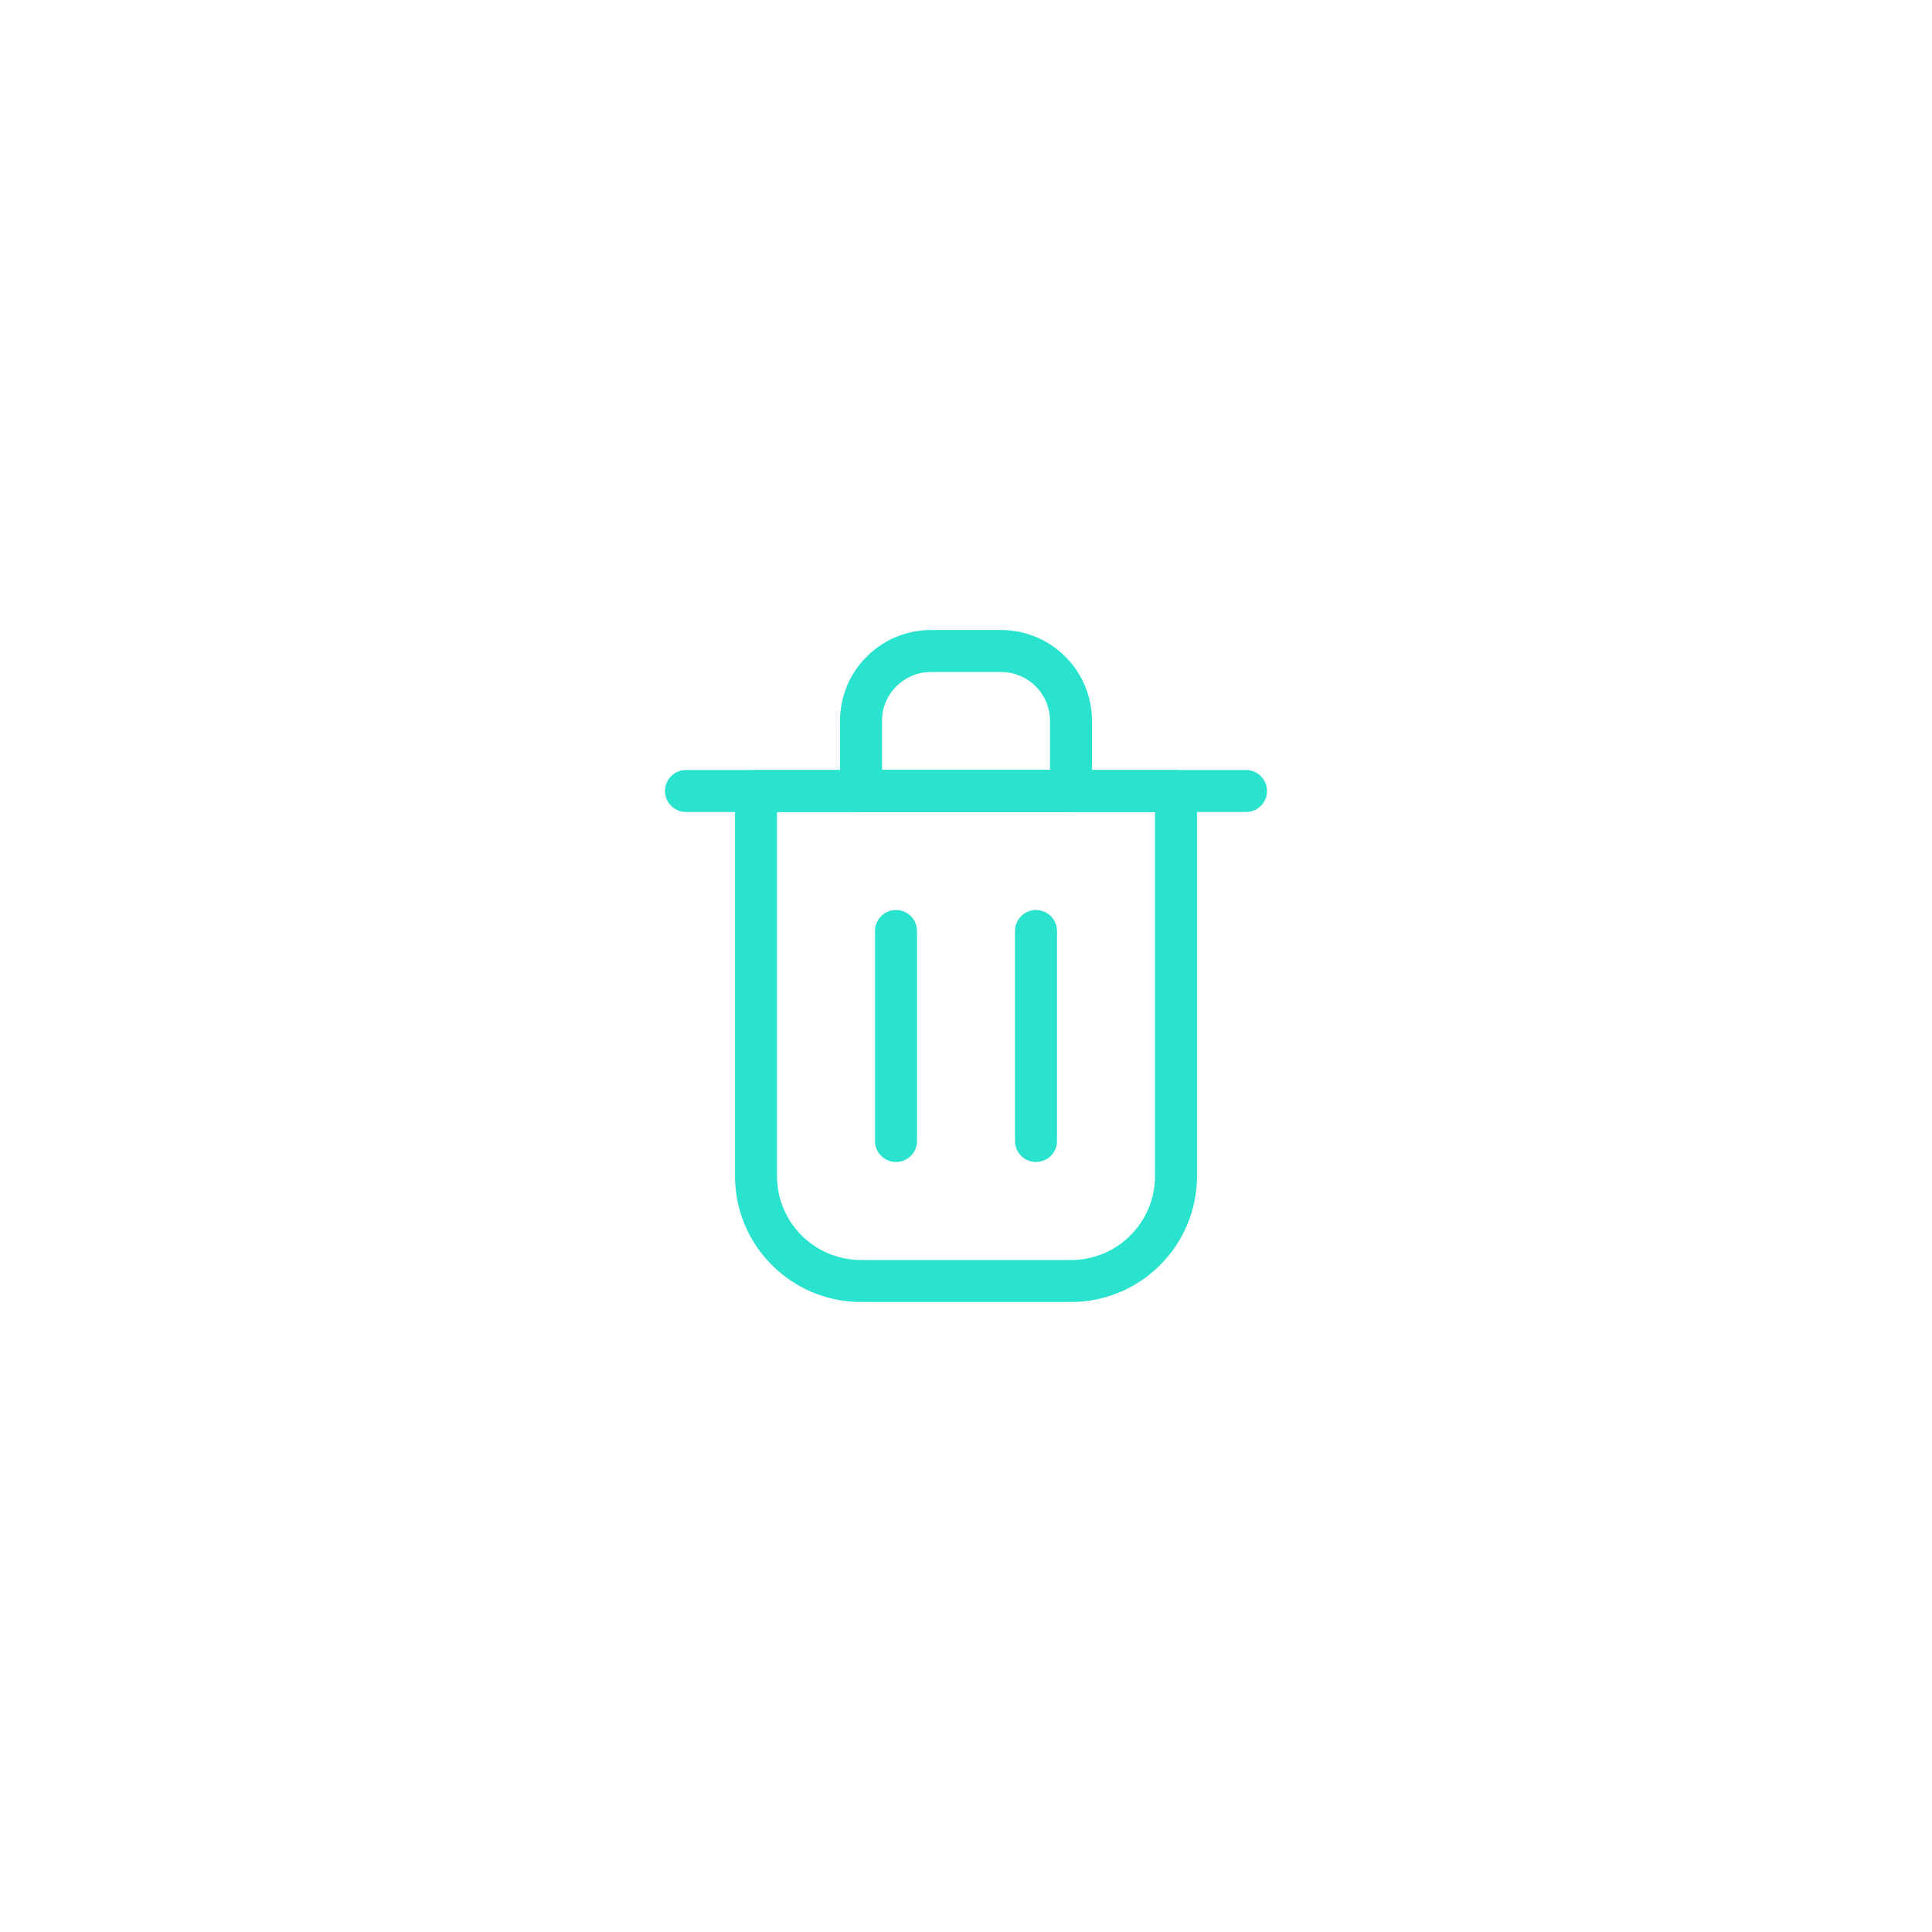
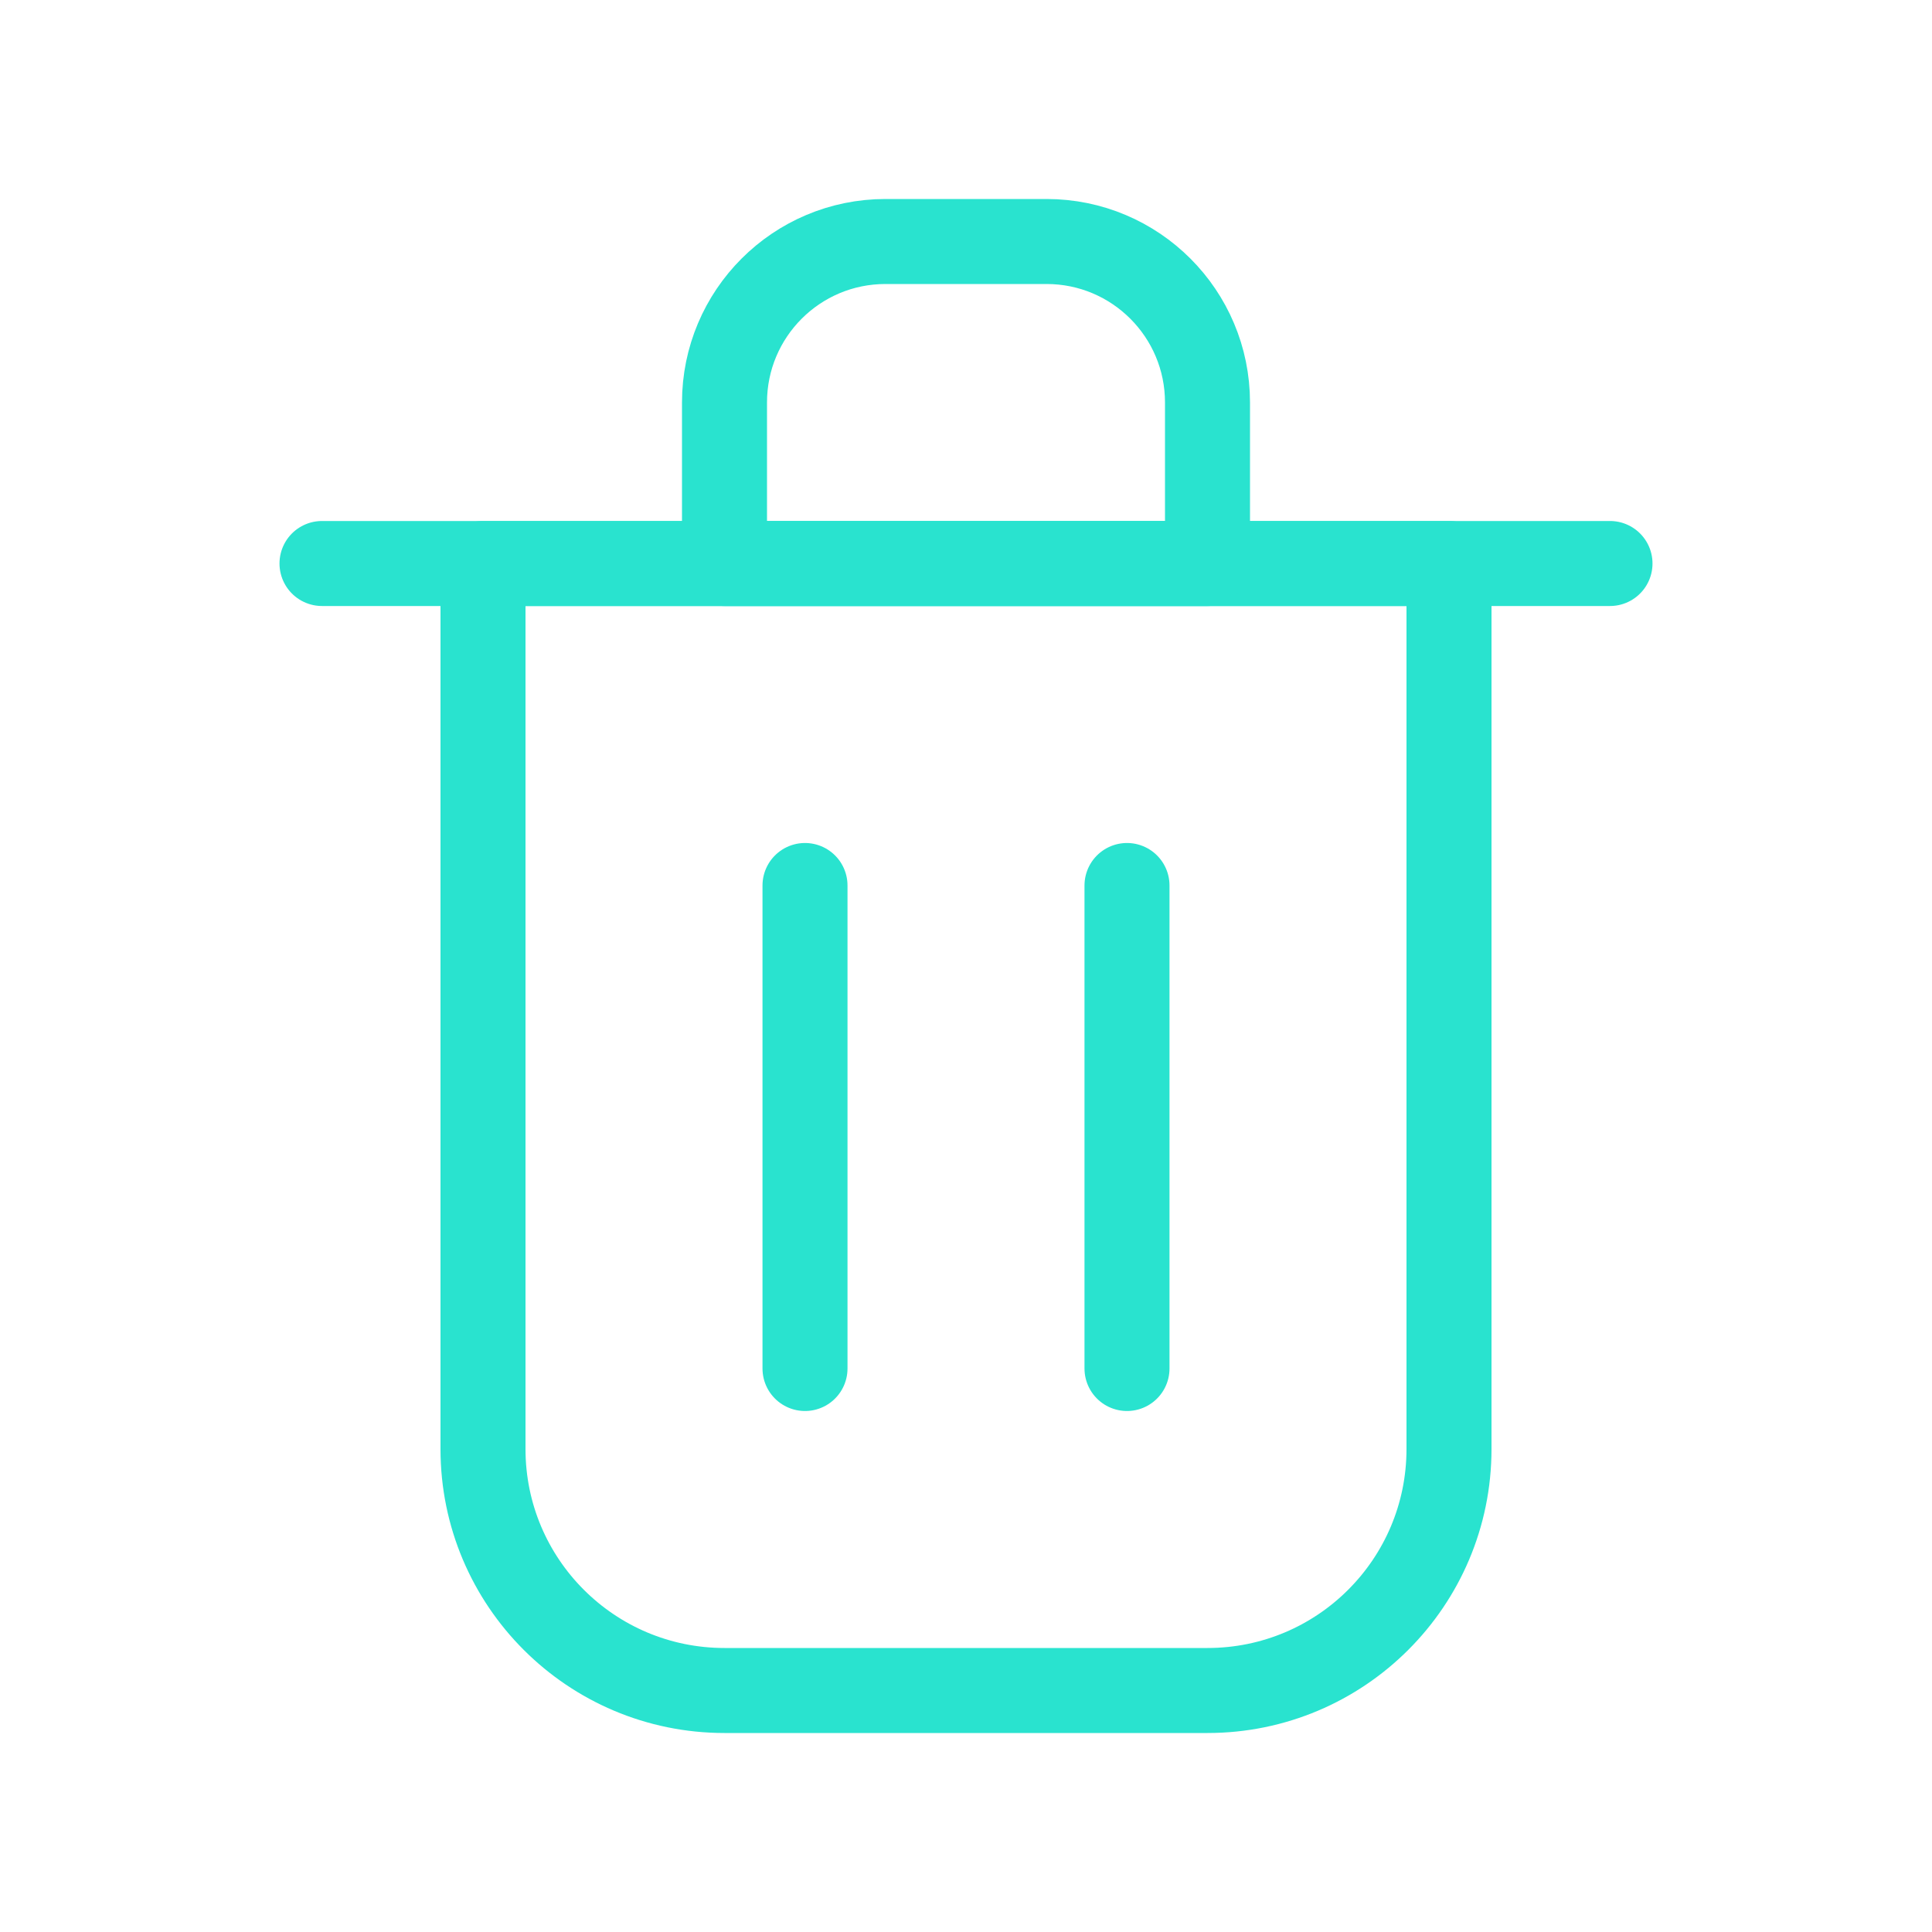
- <svg xmlns="http://www.w3.org/2000/svg" width="65px" height="65px" viewBox="-15.6 -15.6 55.20 55.20" fill="none" stroke="#000000">
+ <svg xmlns="http://www.w3.org/2000/svg" width="64px" height="64px" viewBox="0 0 24 24" fill="none" stroke="#29e3cf">
  <g id="SVGRepo_bgCarrier" stroke-width="0" />
  <g id="SVGRepo_tracerCarrier" stroke-linecap="round" stroke-linejoin="round" />
  <g id="SVGRepo_iconCarrier">
-     <path d="M10 11V17" stroke="#29e3cf" stroke-width="1.2" stroke-linecap="round" stroke-linejoin="round" />
-     <path d="M14 11V17" stroke="#29e3cf" stroke-width="1.2" stroke-linecap="round" stroke-linejoin="round" />
-     <path d="M4 7H20" stroke="#29e3cf" stroke-width="1.2" stroke-linecap="round" stroke-linejoin="round" />
-     <path d="M6 7H12H18V18C18 19.657 16.657 21 15 21H9C7.343 21 6 19.657 6 18V7Z" stroke="#29e3cf" stroke-width="1.2" stroke-linecap="round" stroke-linejoin="round" />
-     <path d="M9 5C9 3.895 9.895 3 11 3H13C14.105 3 15 3.895 15 5V7H9V5Z" stroke="#29e3cf" stroke-width="1.2" stroke-linecap="round" stroke-linejoin="round" />
+     <path d="M10 11V17" stroke="#29e3cf" stroke-width="1.056" stroke-linecap="round" stroke-linejoin="round" />
+     <path d="M14 11V17" stroke="#29e3cf" stroke-width="1.056" stroke-linecap="round" stroke-linejoin="round" />
+     <path d="M4 7H20" stroke="#29e3cf" stroke-width="1.056" stroke-linecap="round" stroke-linejoin="round" />
+     <path d="M6 7H12H18V18C18 19.657 16.657 21 15 21H9C7.343 21 6 19.657 6 18V7Z" stroke="#29e3cf" stroke-width="1.056" stroke-linecap="round" stroke-linejoin="round" />
+     <path d="M9 5C9 3.895 9.895 3 11 3H13C14.105 3 15 3.895 15 5V7H9V5Z" stroke="#29e3cf" stroke-width="1.056" stroke-linecap="round" stroke-linejoin="round" />
  </g>
</svg>
